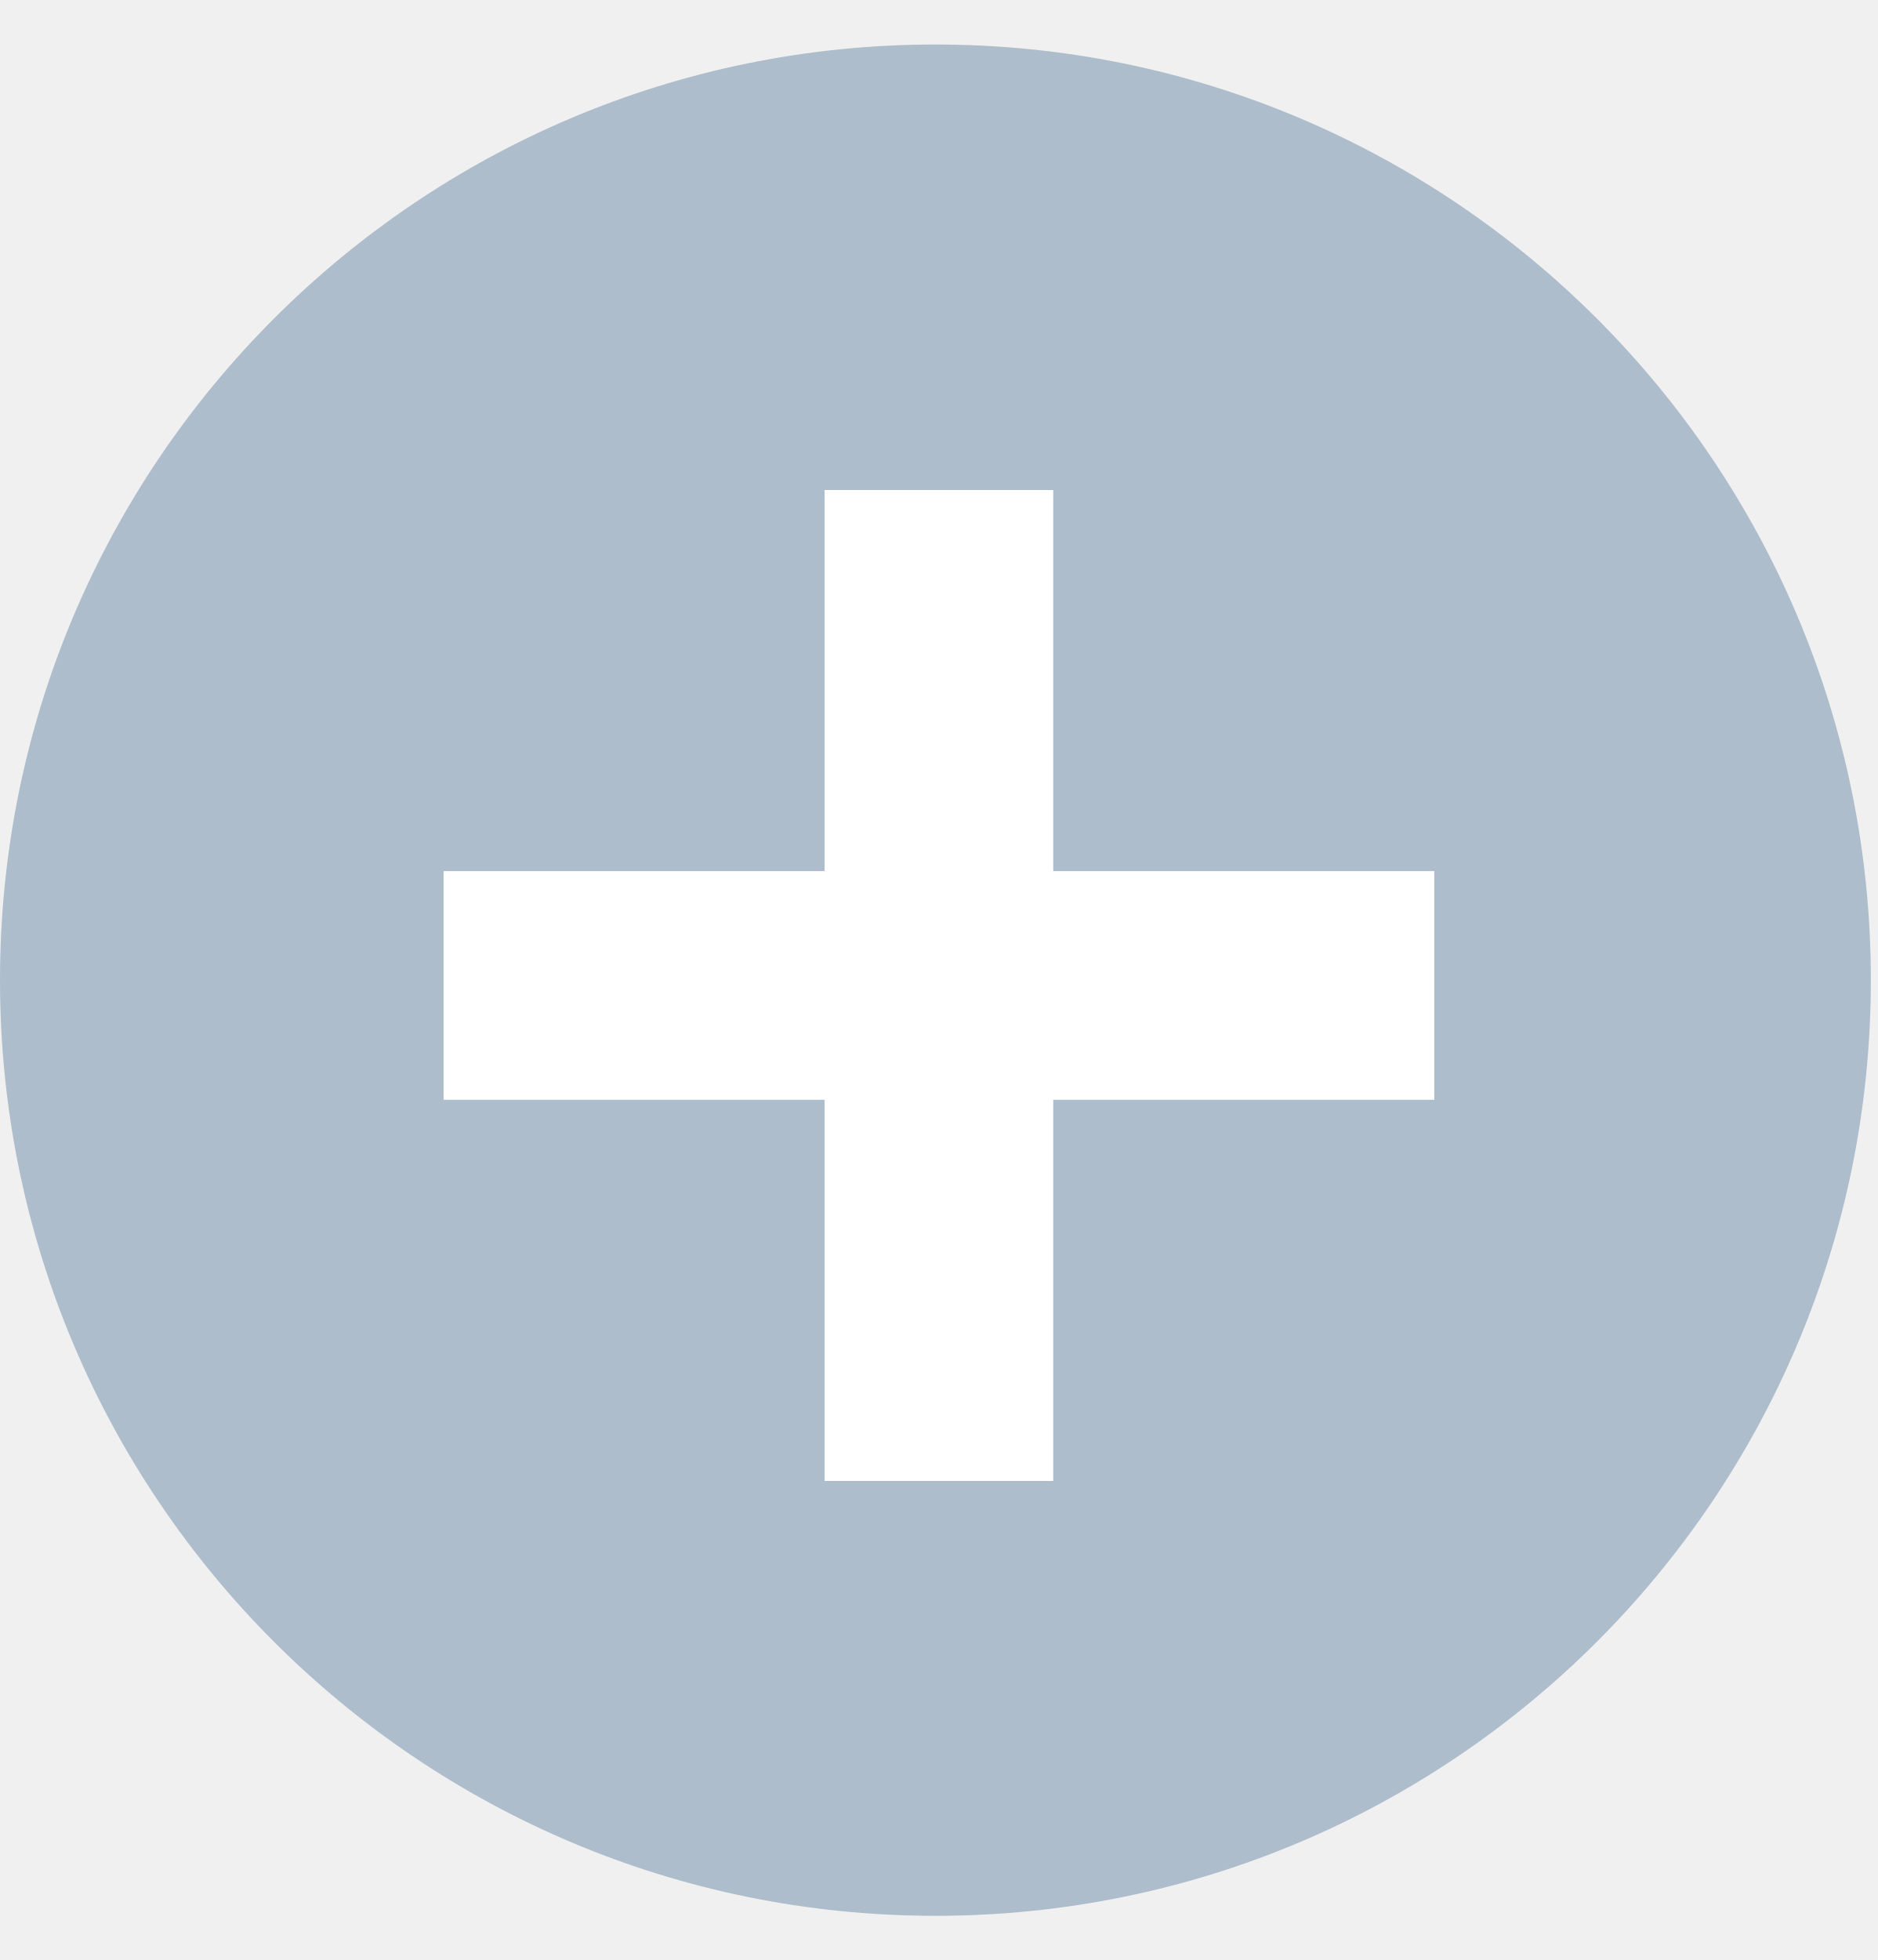
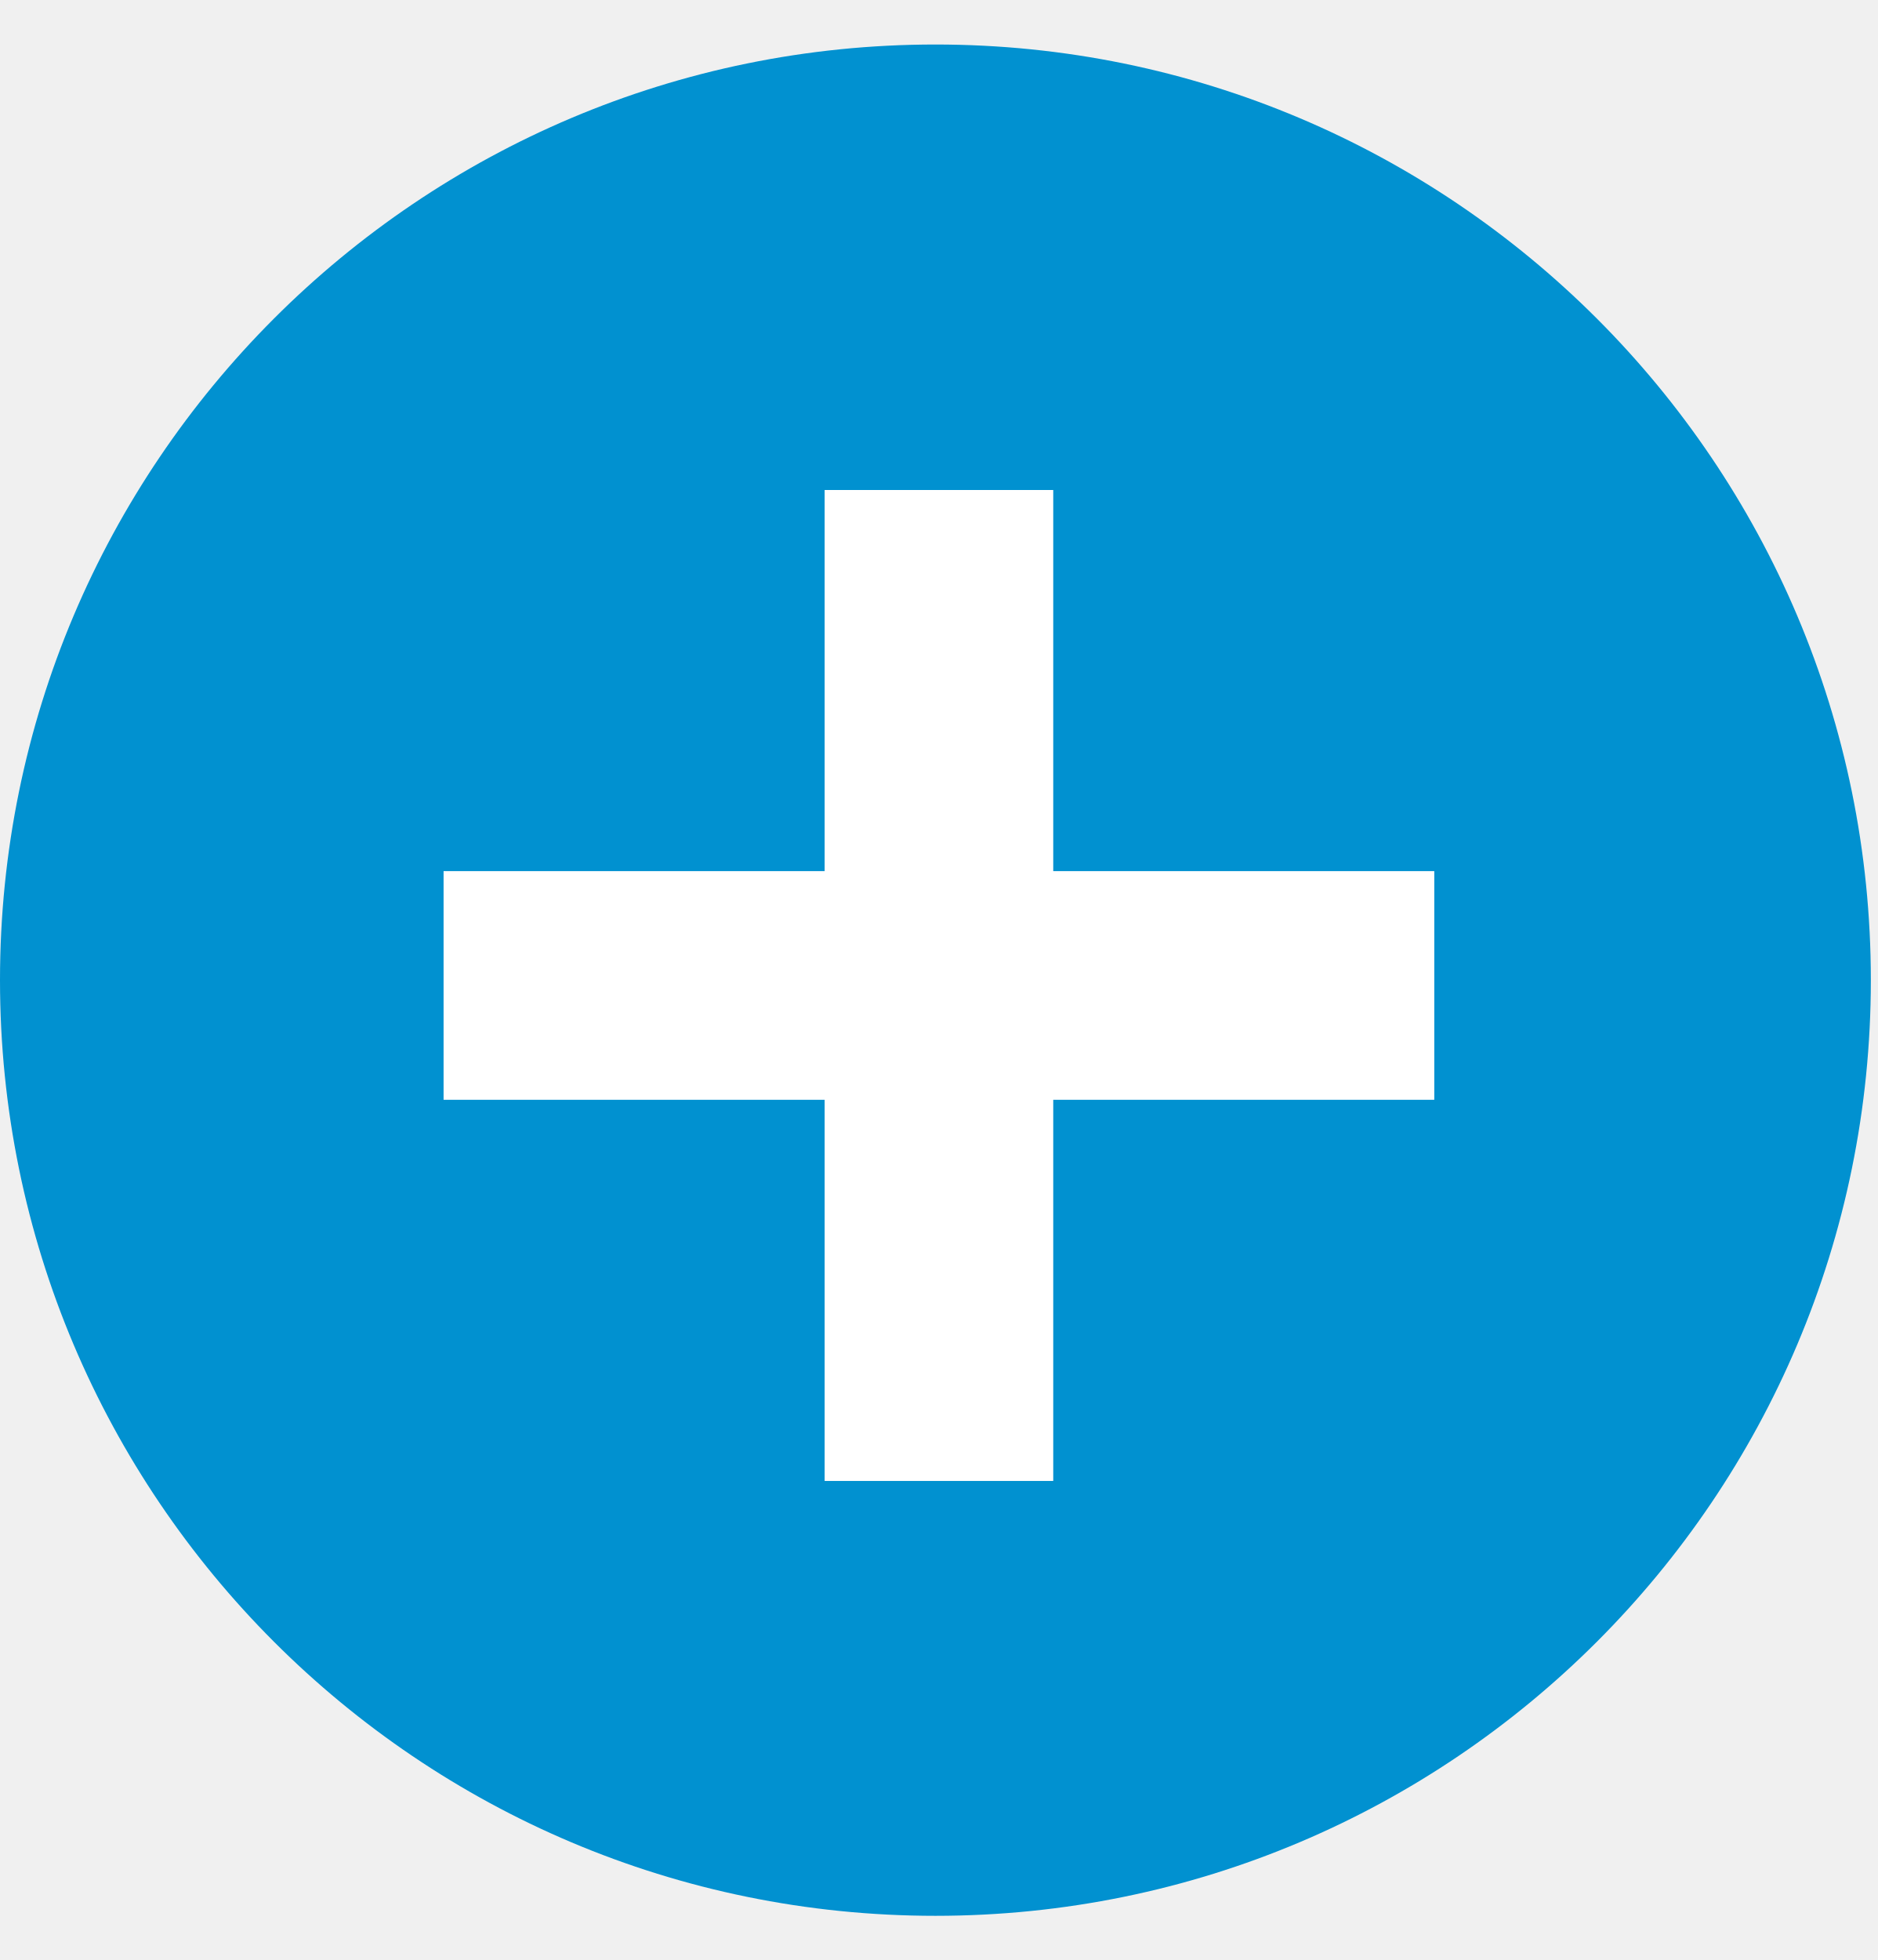
<svg xmlns="http://www.w3.org/2000/svg" width="23px" height="24px" viewBox="0 0 23 24" version="1.1">
  <defs />
  <g id="Page-1" stroke="none" stroke-width="1" fill="none" fill-rule="evenodd">
    <g id="бронирование1920" transform="translate(-1491, -499)">
      <g id="Group-8" transform="translate(1491, 499)">
-         <circle id="Oval-Copy" fill="#ADBDCB" cx="11.457" cy="12.002" r="11.457" />
+         <circle id="Oval-Copy" fill="#0191d0" cx="11.457" cy="12.002" r="11.457" />
        <g id="Group-2" transform="translate(5.433113, 6)" />
        <rect id="Rectangle" fill="#FFFFFF" x="10.1" y="6" width="2.8" height="12.134" />
        <rect id="Rectangle-Copy" fill="#FFFFFF" transform="translate(11.5, 12.06689) rotate(90) translate(-11.5, -12.06689) " x="10.1" y="6" width="2.8" height="12.134" />
      </g>
    </g>
  </g>
</svg>
